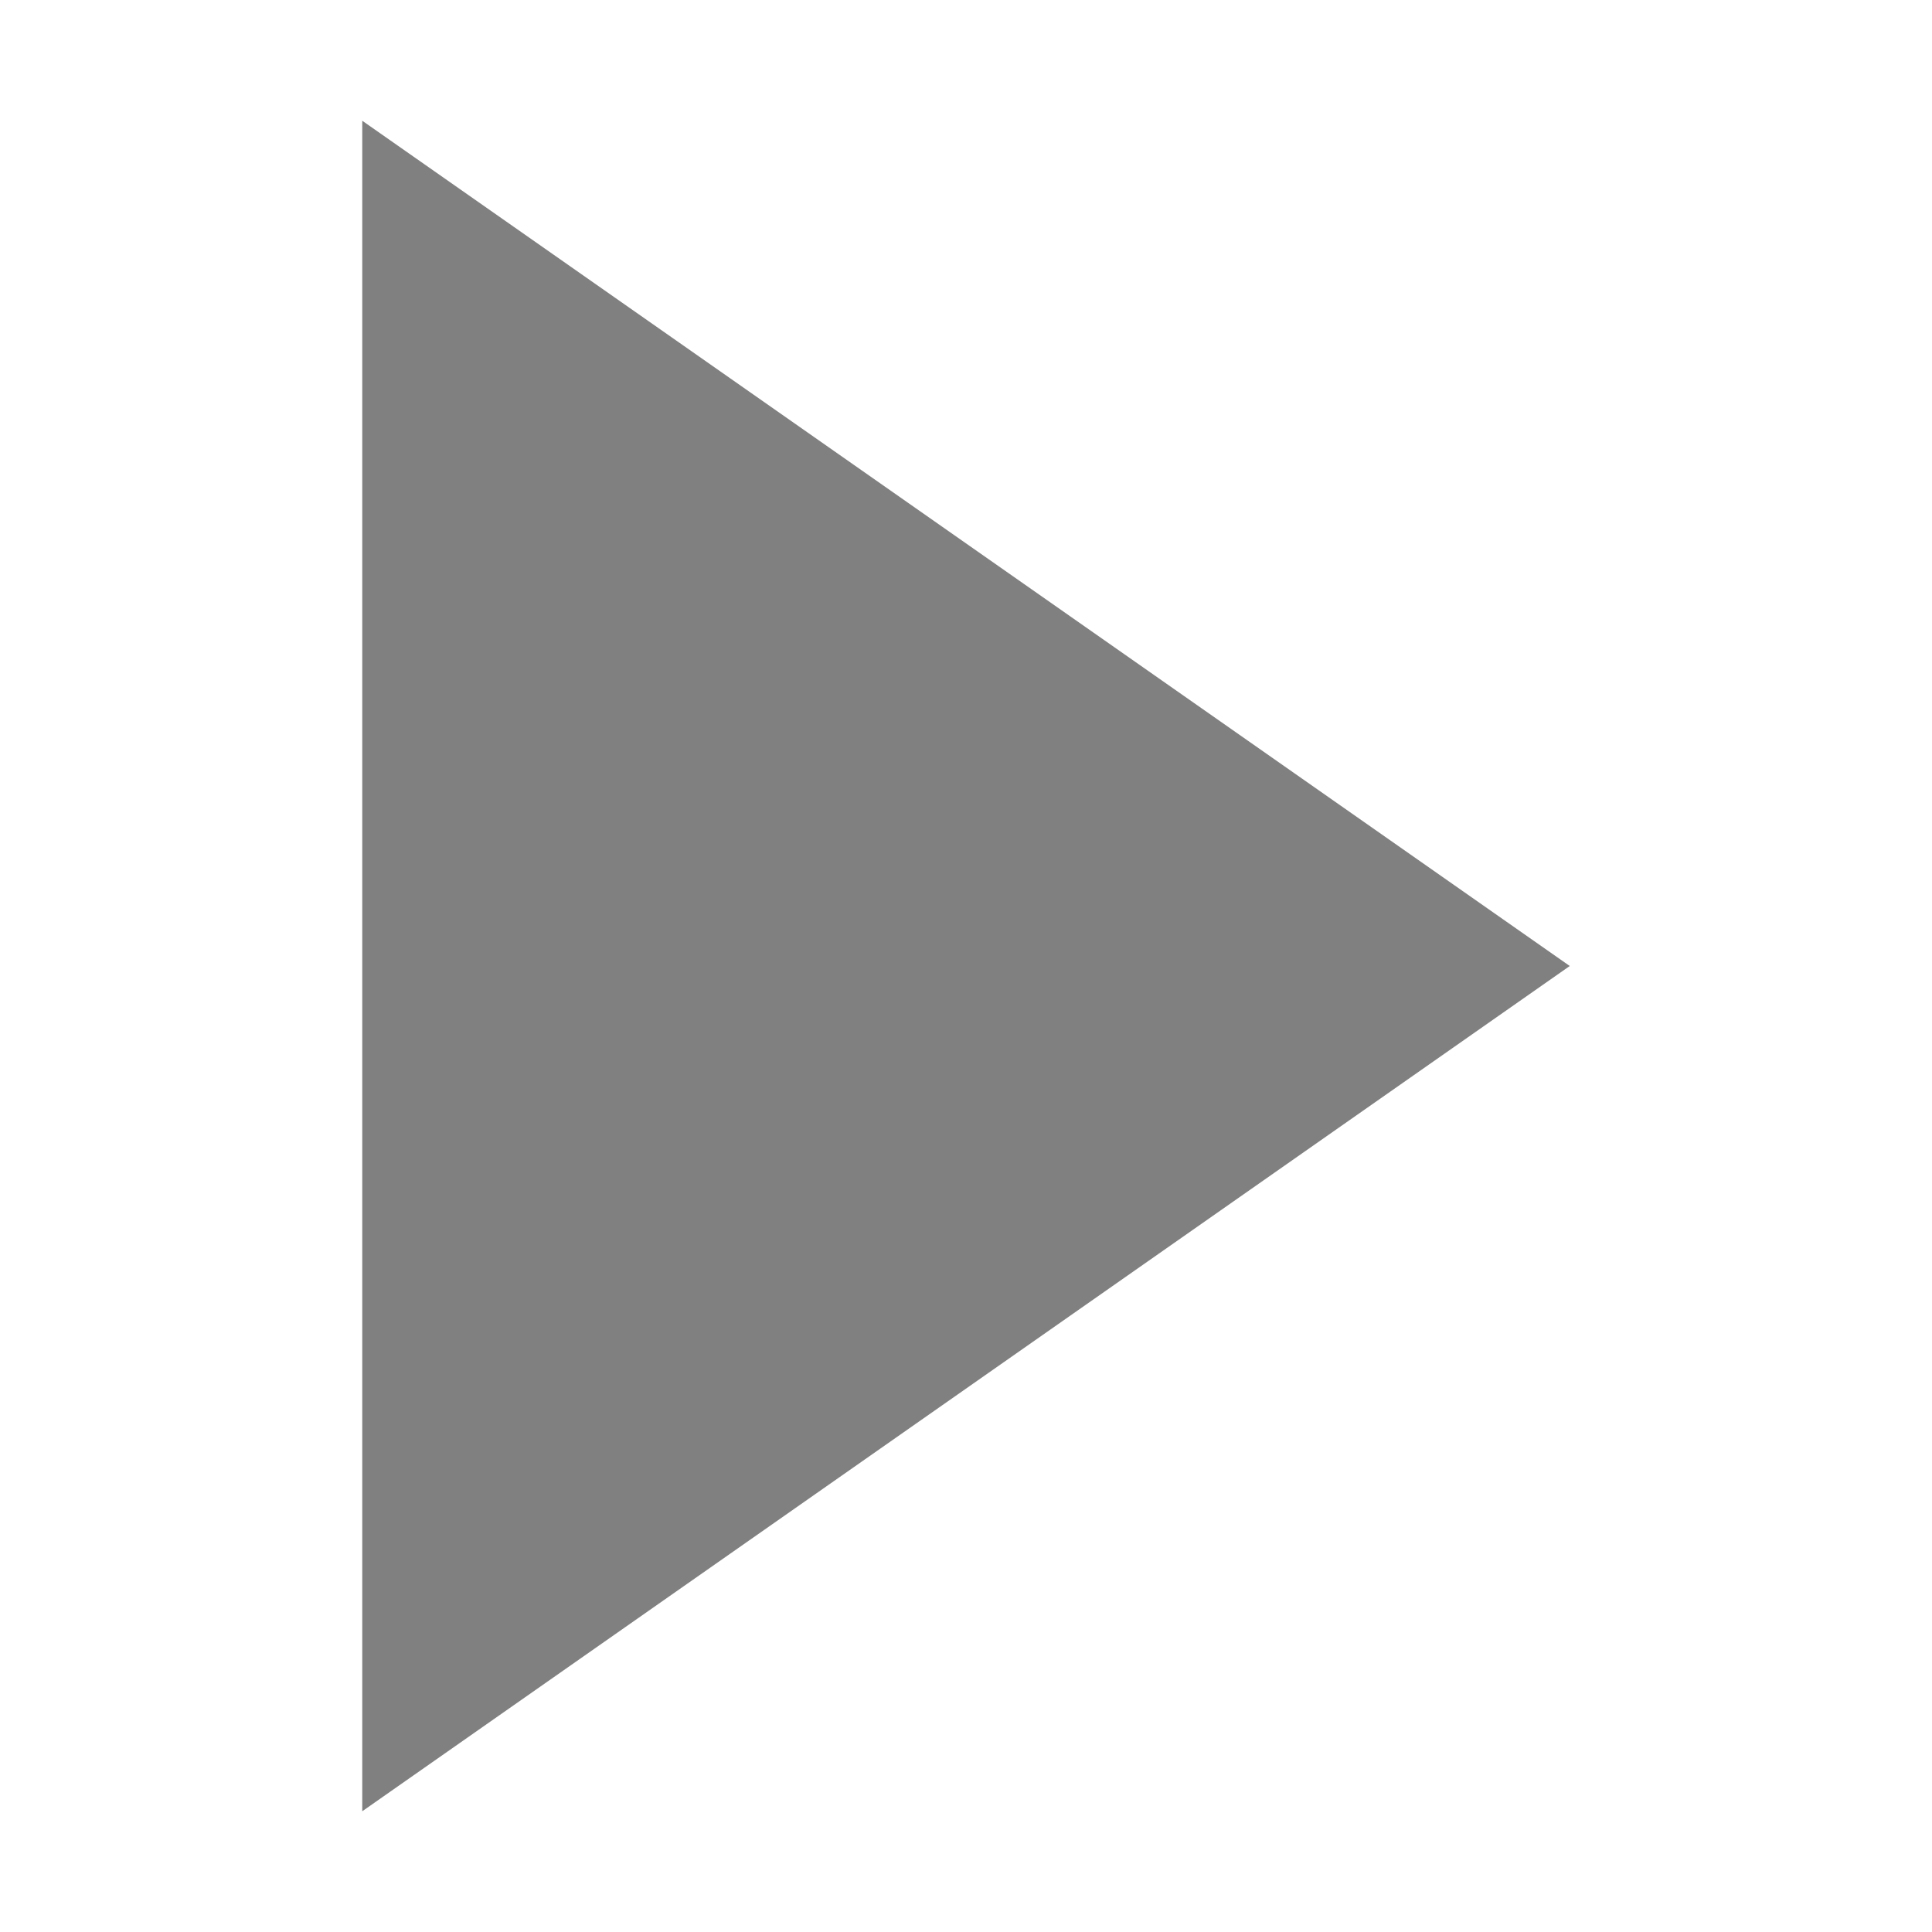
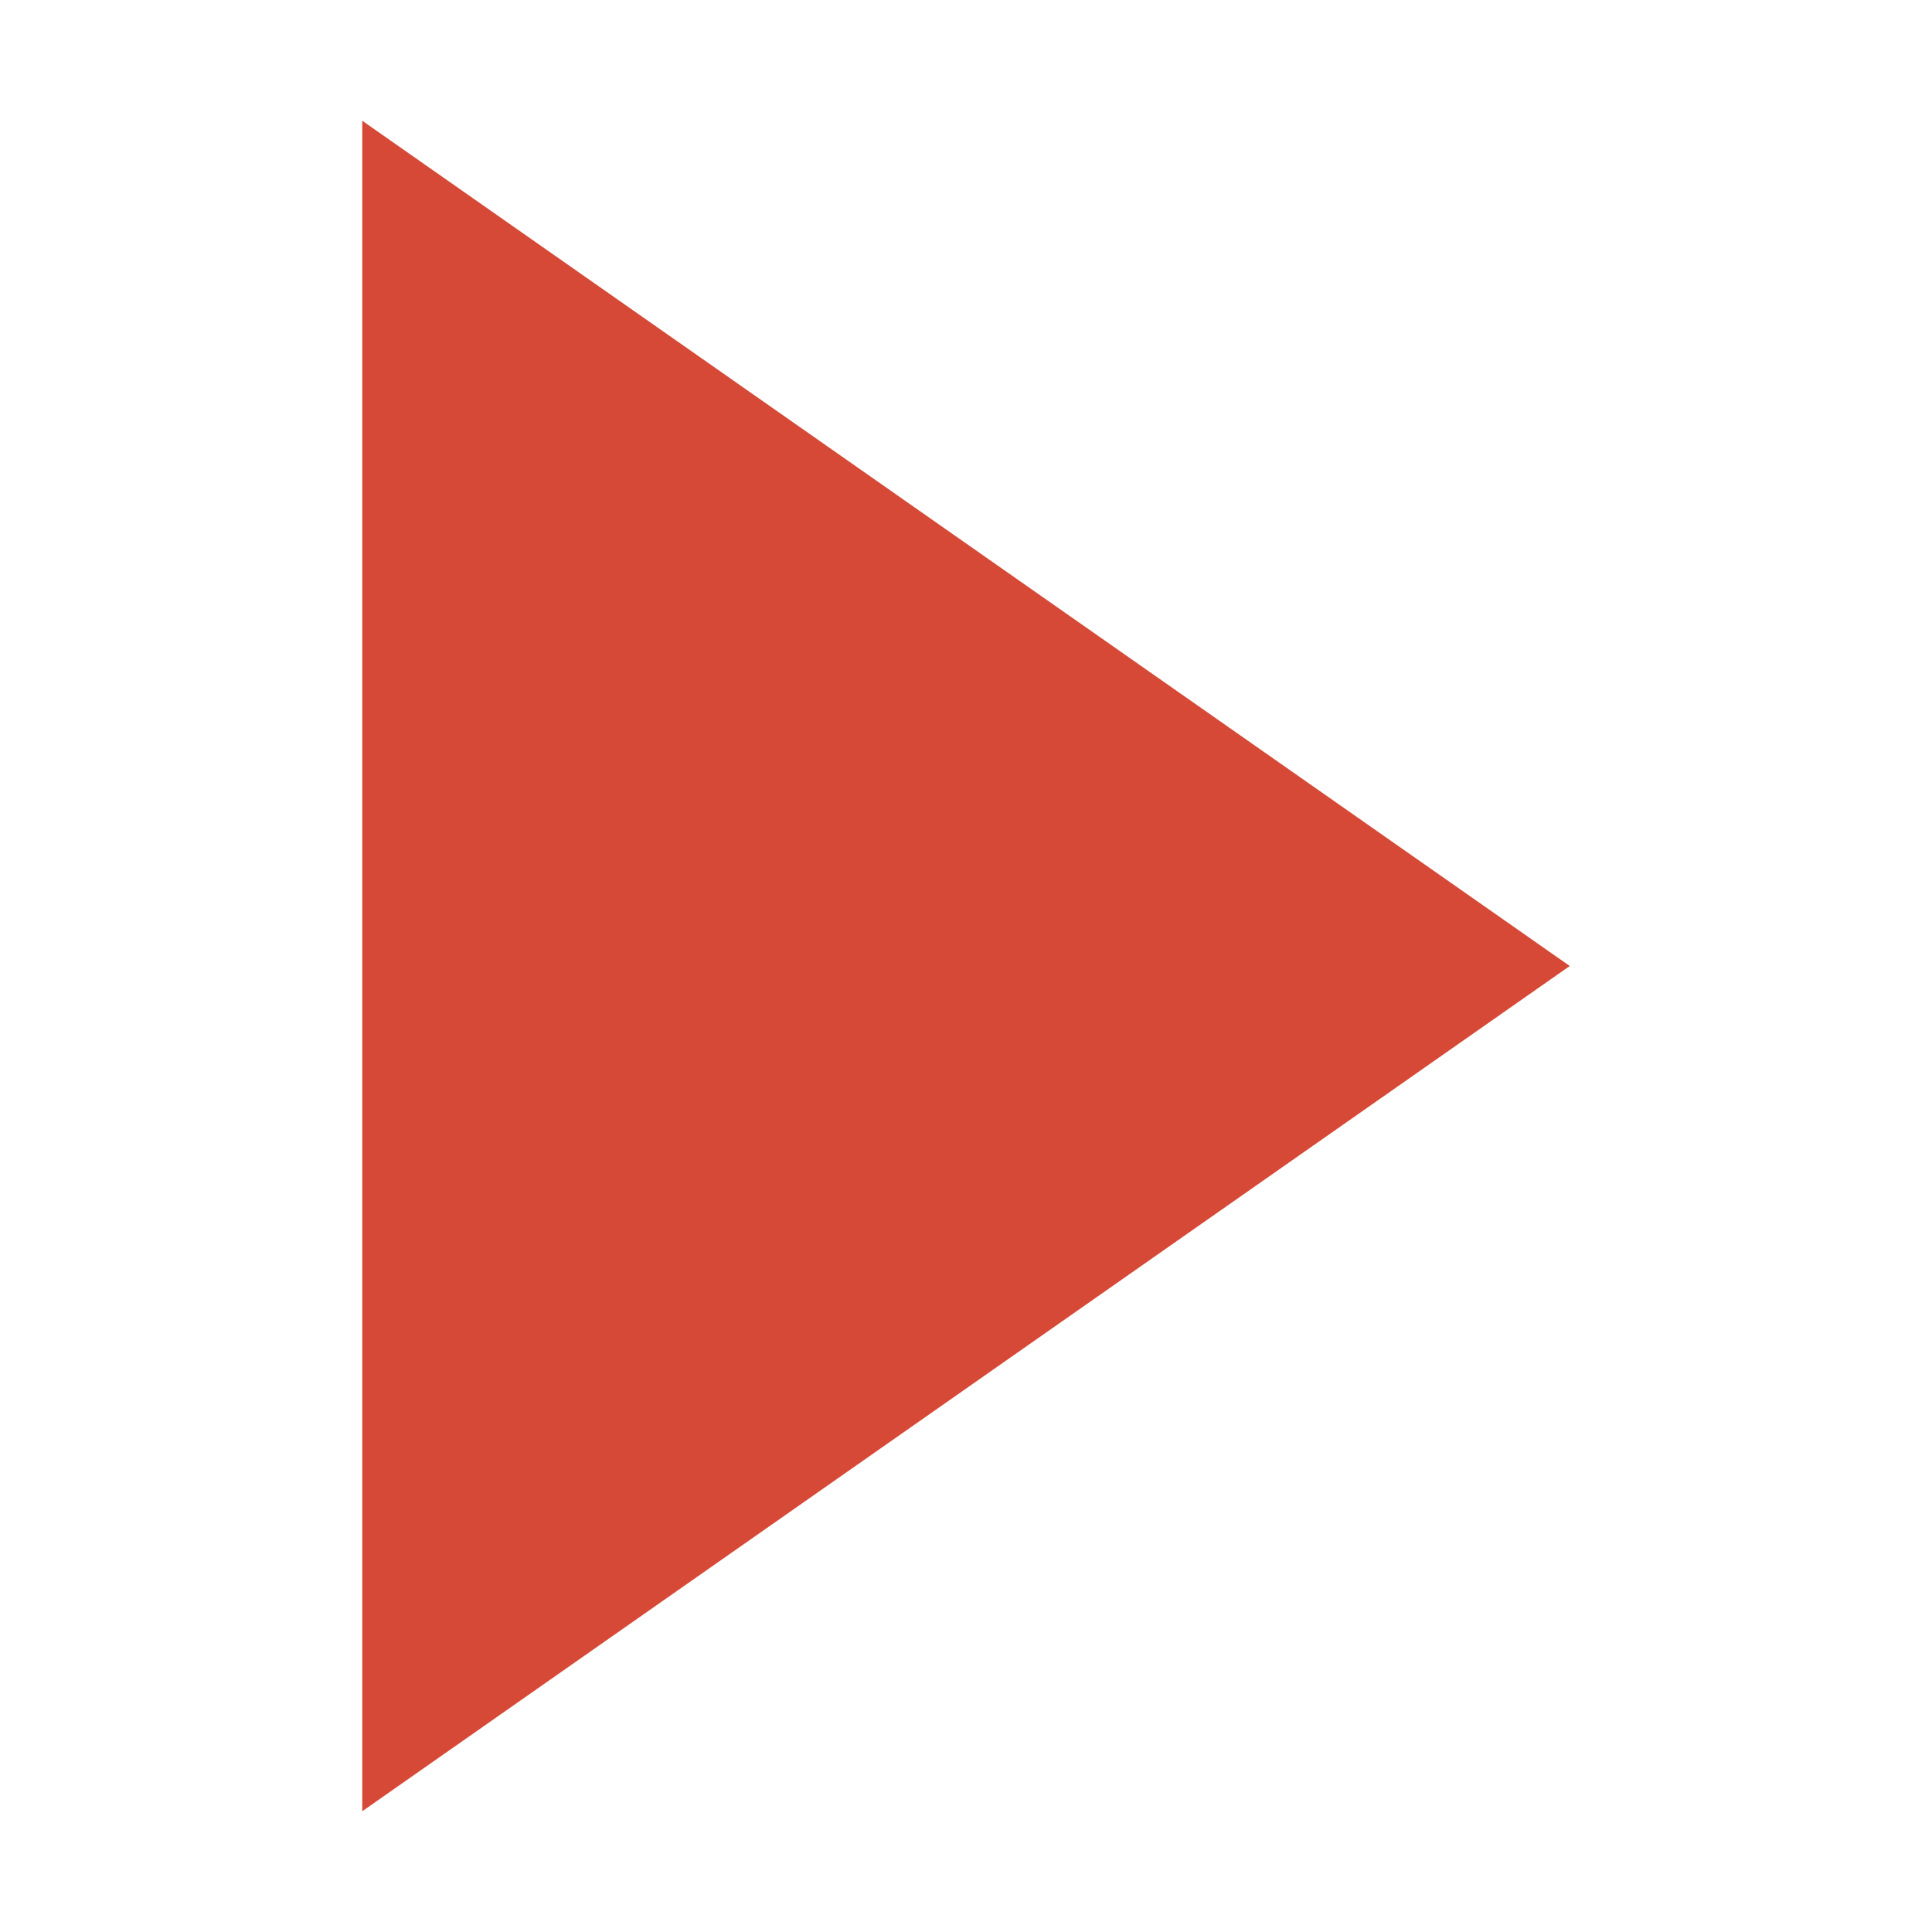
<svg xmlns="http://www.w3.org/2000/svg" width="16" height="16" id="svg2" version="1.1">
  <defs id="defs4" />
  <g id="layer1" transform="translate(0,-1036.362)">
-     <path style="fill:gray;fill-opacity:1;stroke:none;display:inline" d="m 3,1051.362 0,-14 10,7 z" id="path18028" />
+     <path style="fill:#d64937;fill-opacity:1;stroke:none;display:inline" d="m 3,1051.362 0,-14 10,7 z" id="path18028" />
  </g>
</svg>
